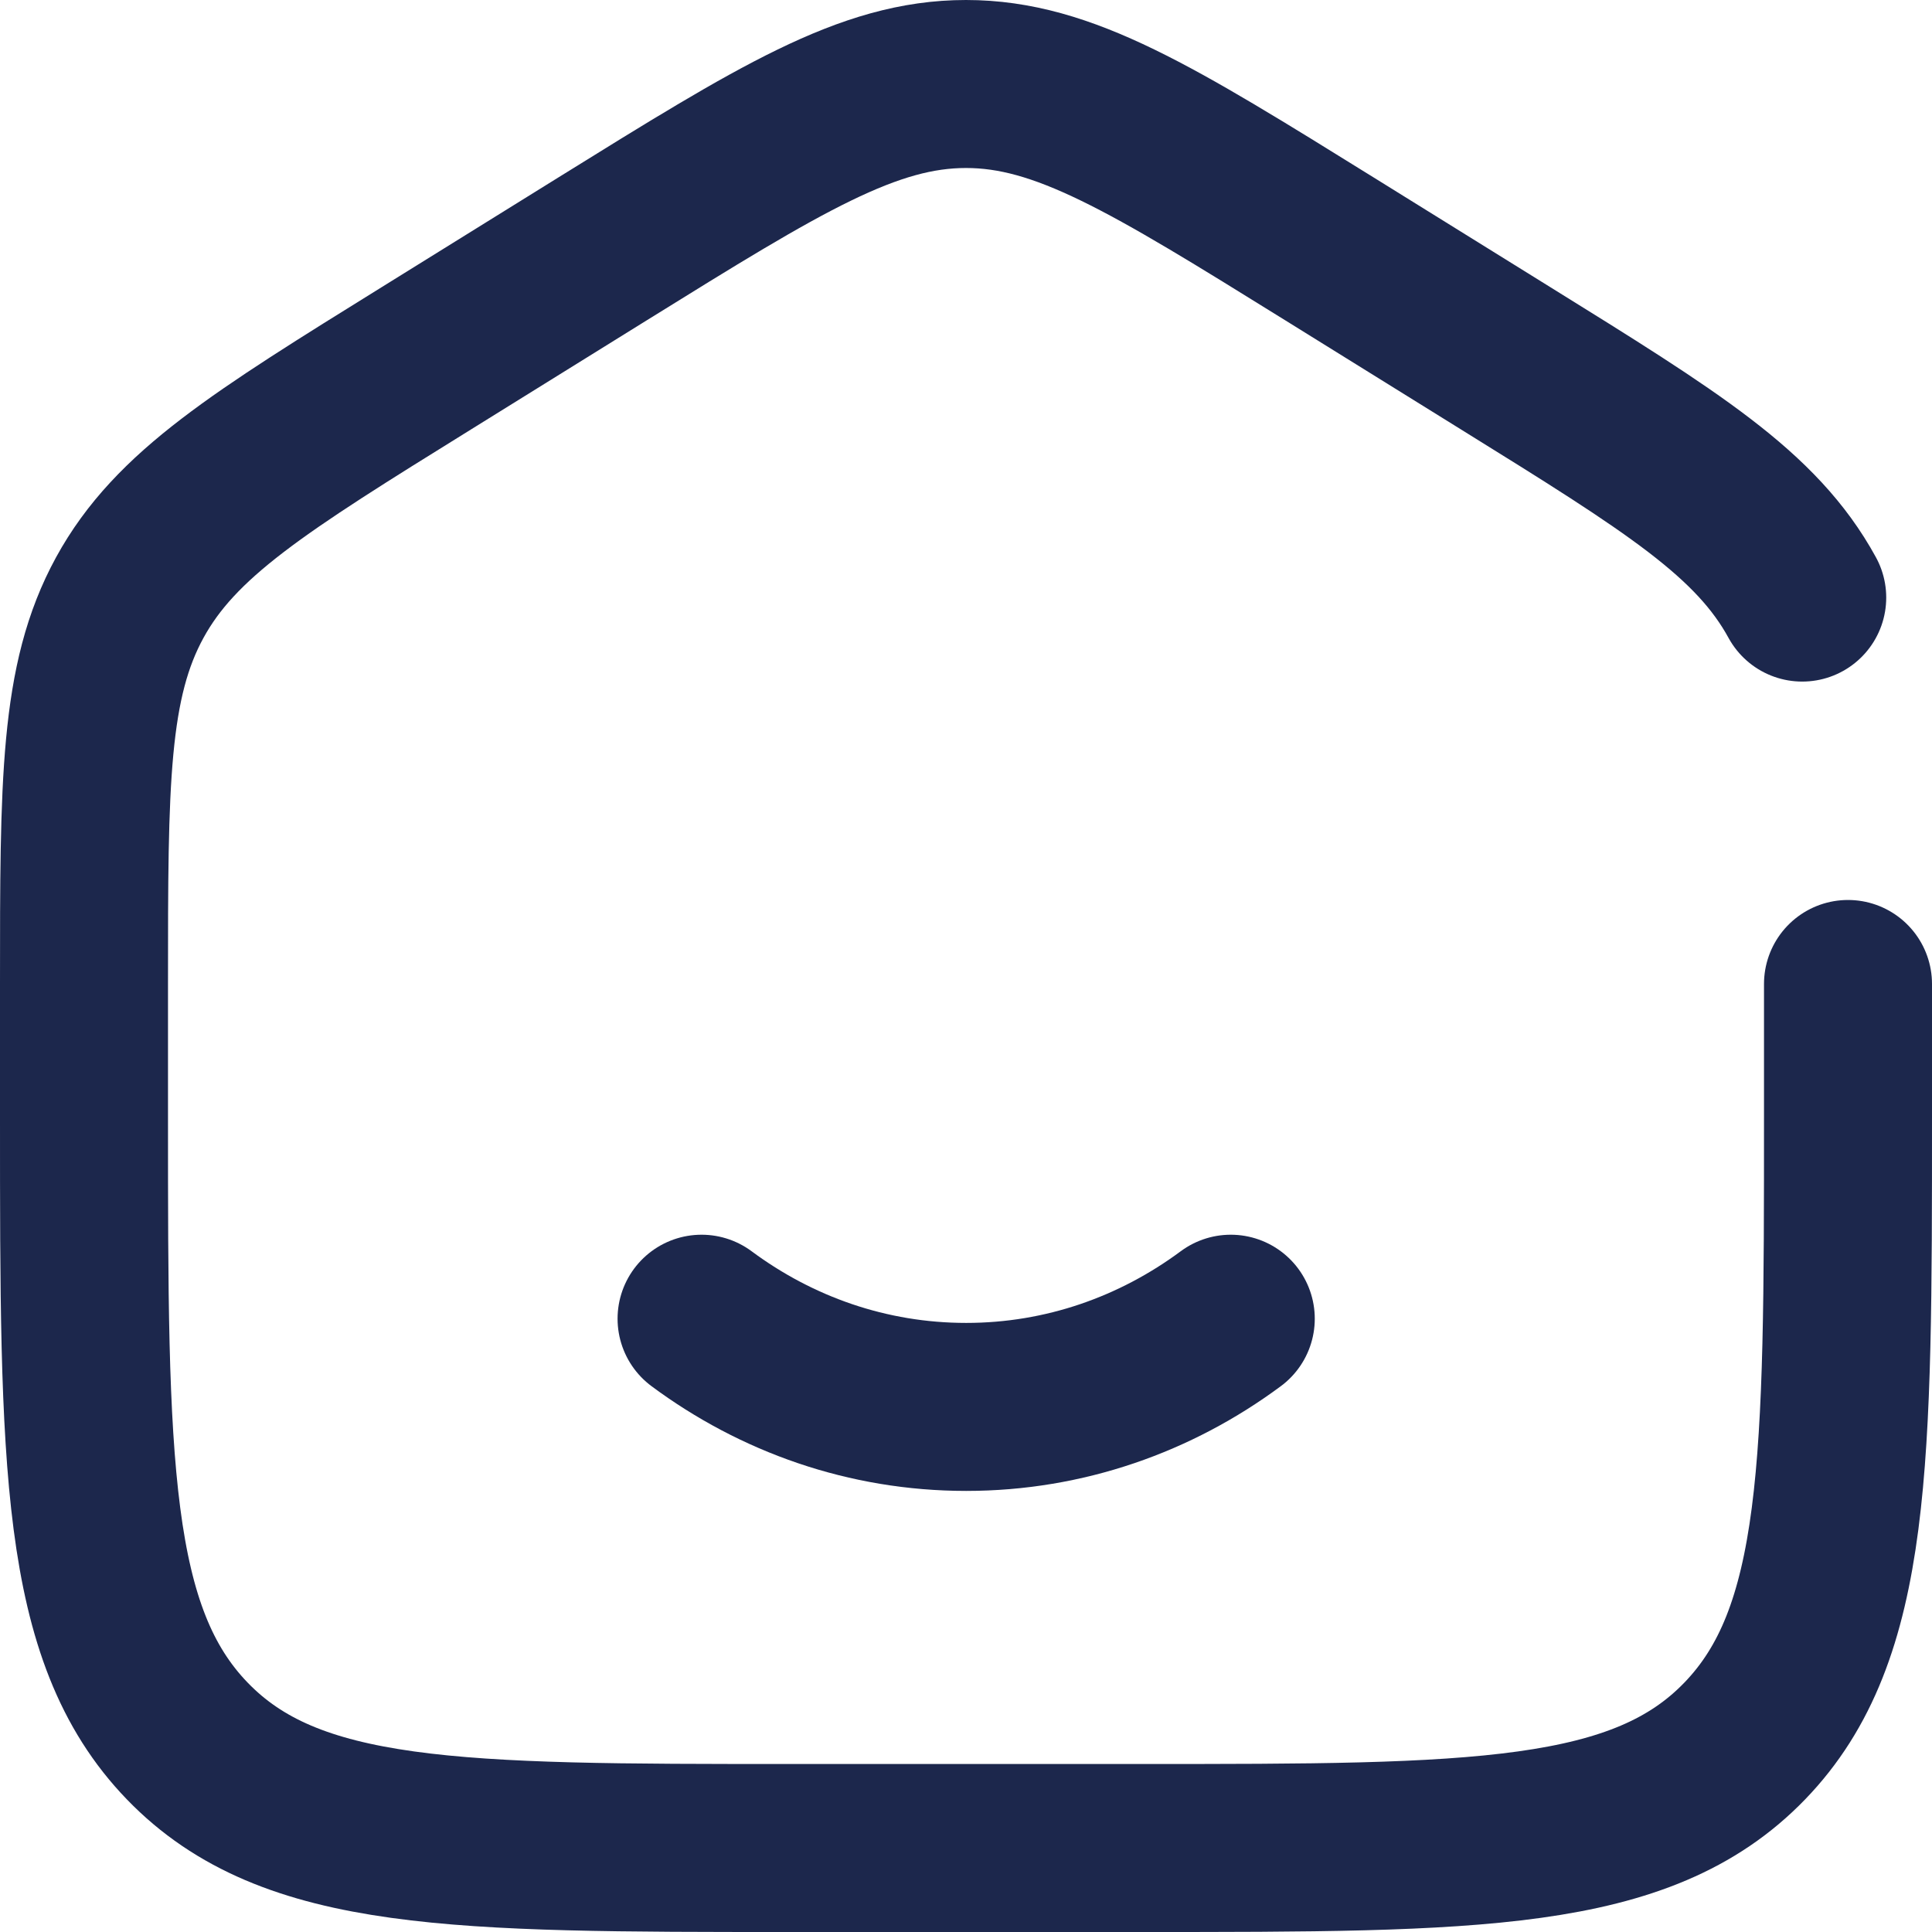
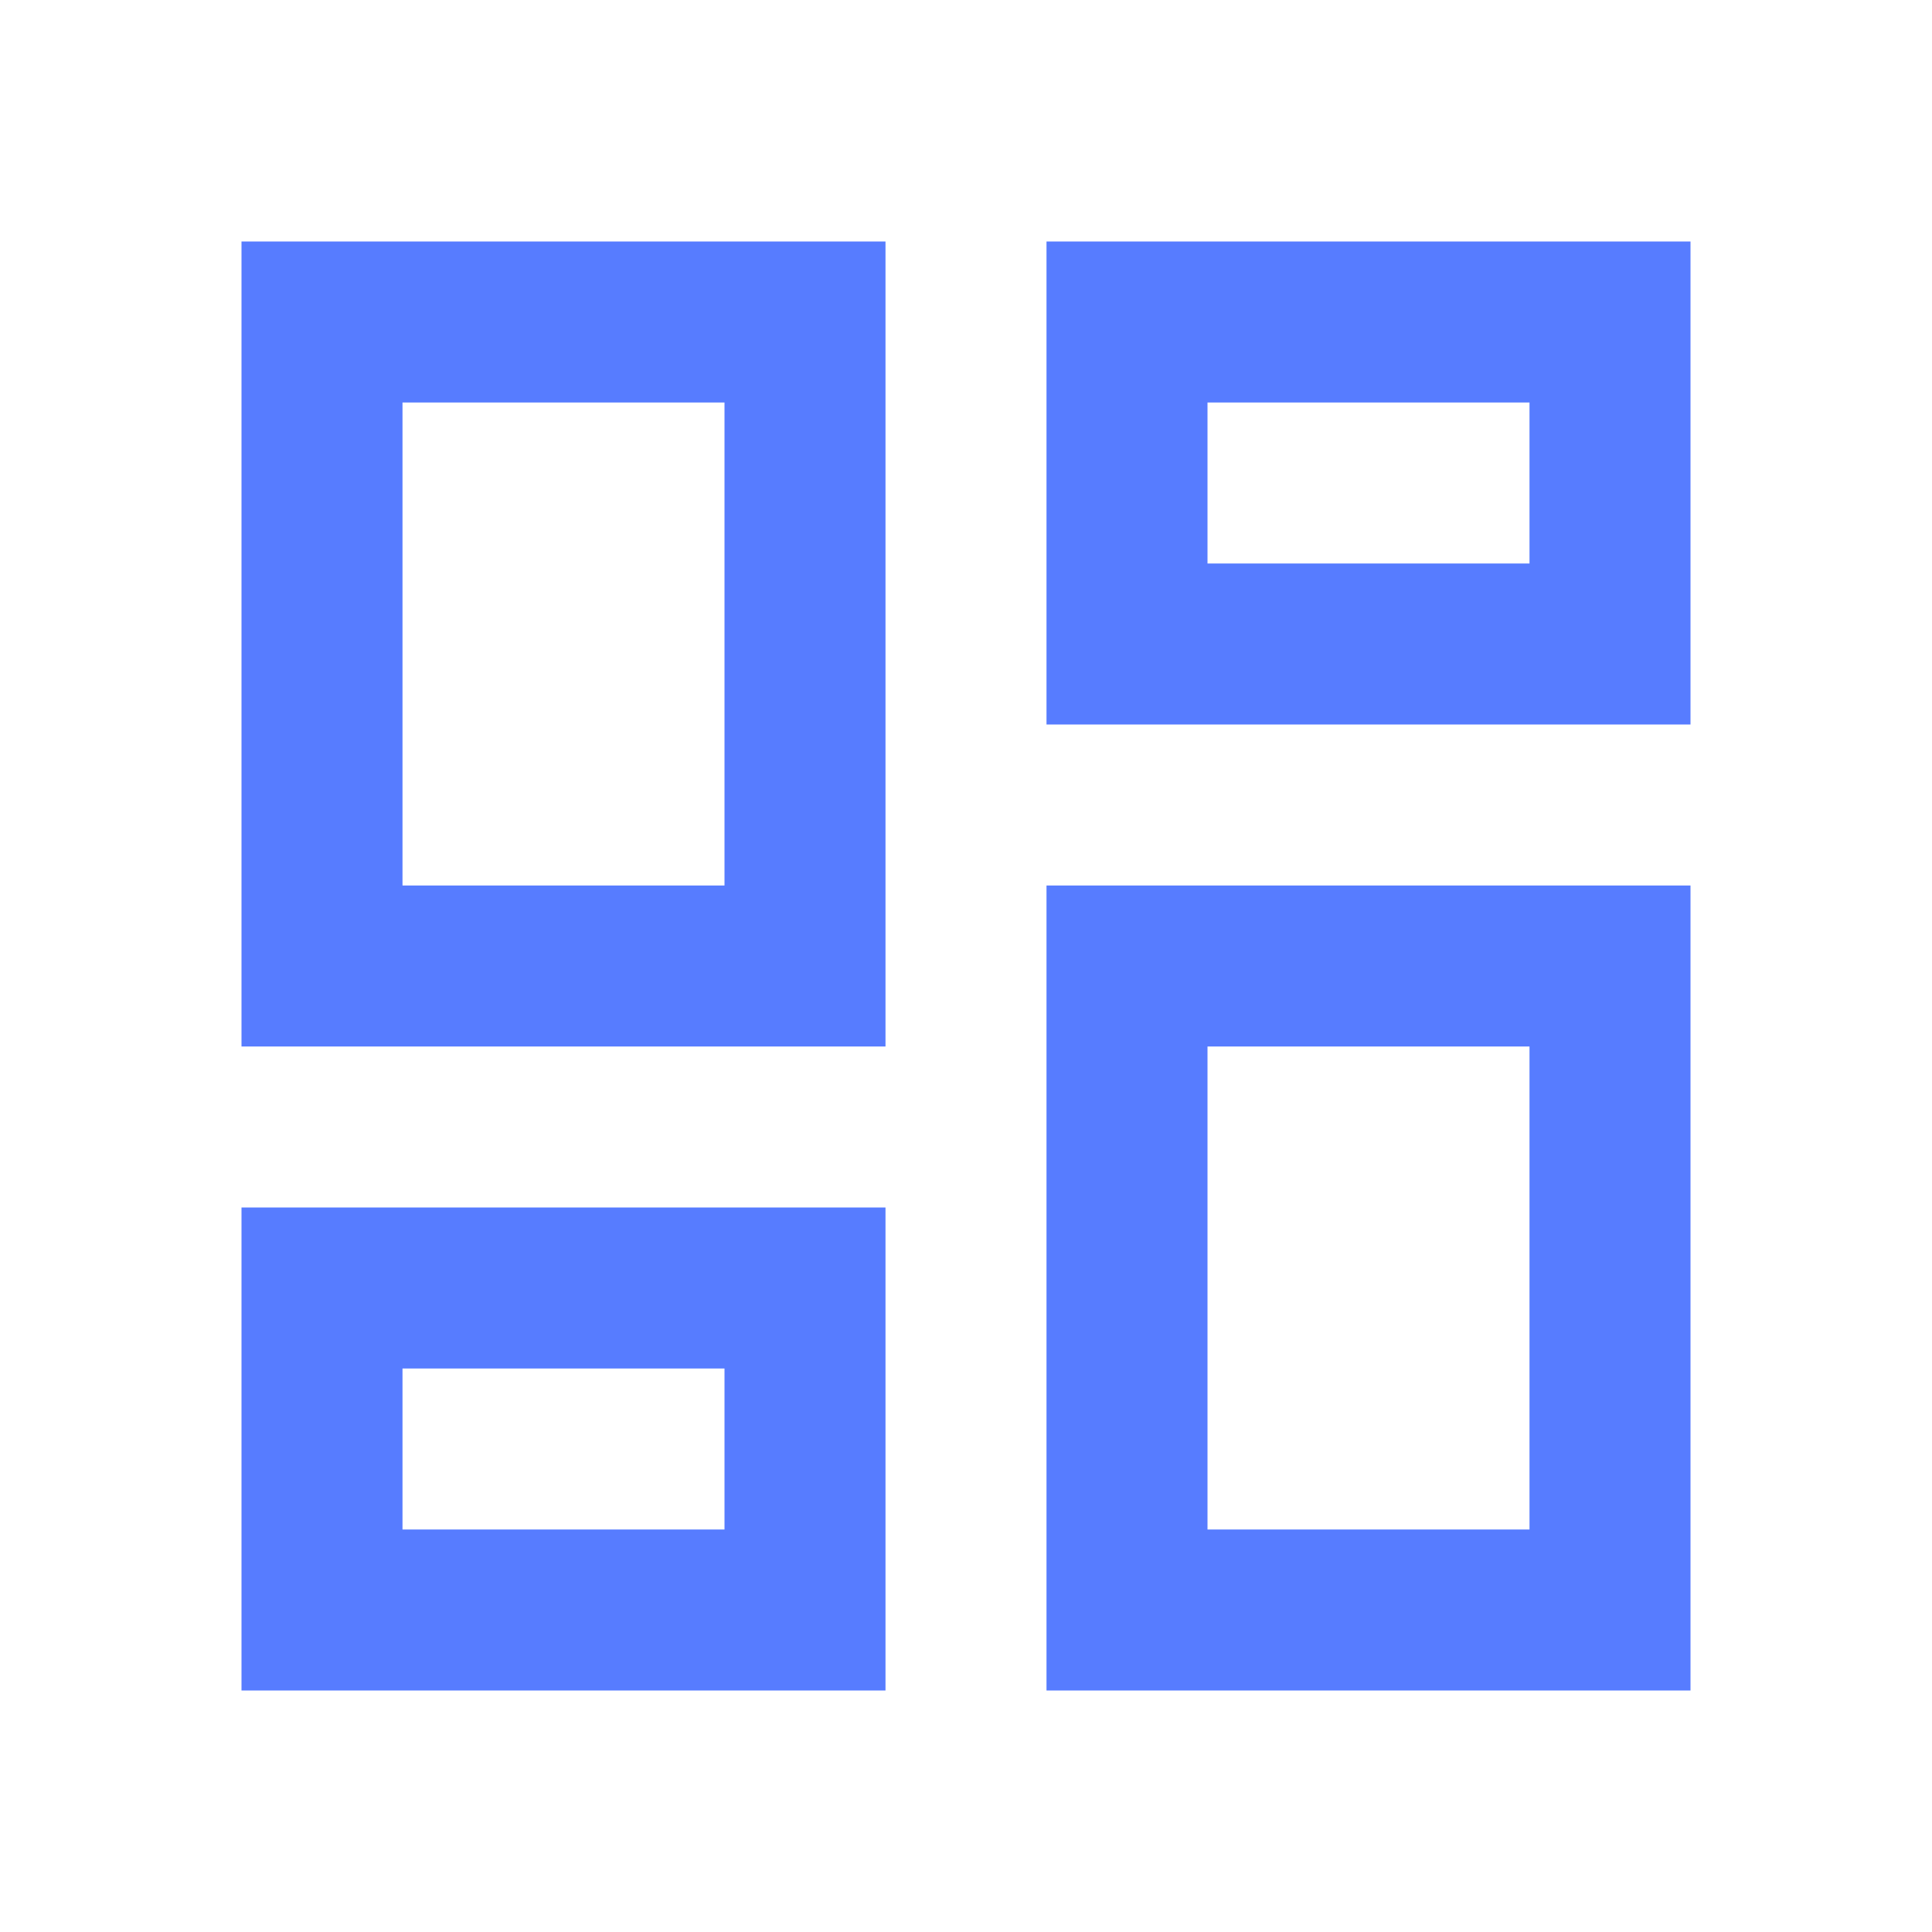
- <svg xmlns="http://www.w3.org/2000/svg" width="23" height="23" viewBox="0 0 23 23" fill="none">
-   <path d="M8.352 15.699C9.244 16.361 10.33 16.749 11.502 16.749C12.673 16.749 13.759 16.361 14.652 15.699" stroke="#1C274C" stroke-width="2" stroke-linecap="round" />
-   <path d="M22 11.714V13.311C22 17.407 22 19.455 20.77 20.727C19.54 22 17.56 22 13.6 22H9.4C5.44 22 3.46 22 2.23 20.727C1 19.455 1 17.407 1 13.311V11.714C1 9.311 1 8.11 1.545 7.114C2.09 6.118 3.086 5.5 5.078 4.264L7.178 2.96C9.284 1.653 10.337 1 11.5 1C12.663 1 13.716 1.653 15.822 2.96L17.922 4.264C19.914 5.5 20.91 6.118 21.455 7.114" stroke="#1C274C" stroke-width="2" stroke-linecap="round" />
+ <svg xmlns="http://www.w3.org/2000/svg" width="27" height="27" viewBox="0 0 27 27" fill="none">
+   <mask id="mask0_209_10" style="mask-type:alpha" maskUnits="userSpaceOnUse" x="0" y="0" width="27" height="27">
+     <rect width="27" height="27" fill="#D9D9D9" />
+   </mask>
+   <g mask="url(#mask0_209_10)">
+     <path d="M14.625 10.125V3.375H23.625V10.125H14.625ZM3.375 14.625V3.375H12.375V14.625H3.375ZM14.625 23.625V12.375H23.625V23.625H14.625ZM3.375 23.625V16.875H12.375V23.625H3.375ZM5.625 12.375H10.125V5.625H5.625V12.375ZM16.875 21.375H21.375V14.625H16.875V21.375ZM16.875 7.875H21.375V5.625H16.875V7.875ZM5.625 21.375H10.125V19.125H5.625V21.375Z" fill="#577CFF" />
+   </g>
</svg>
